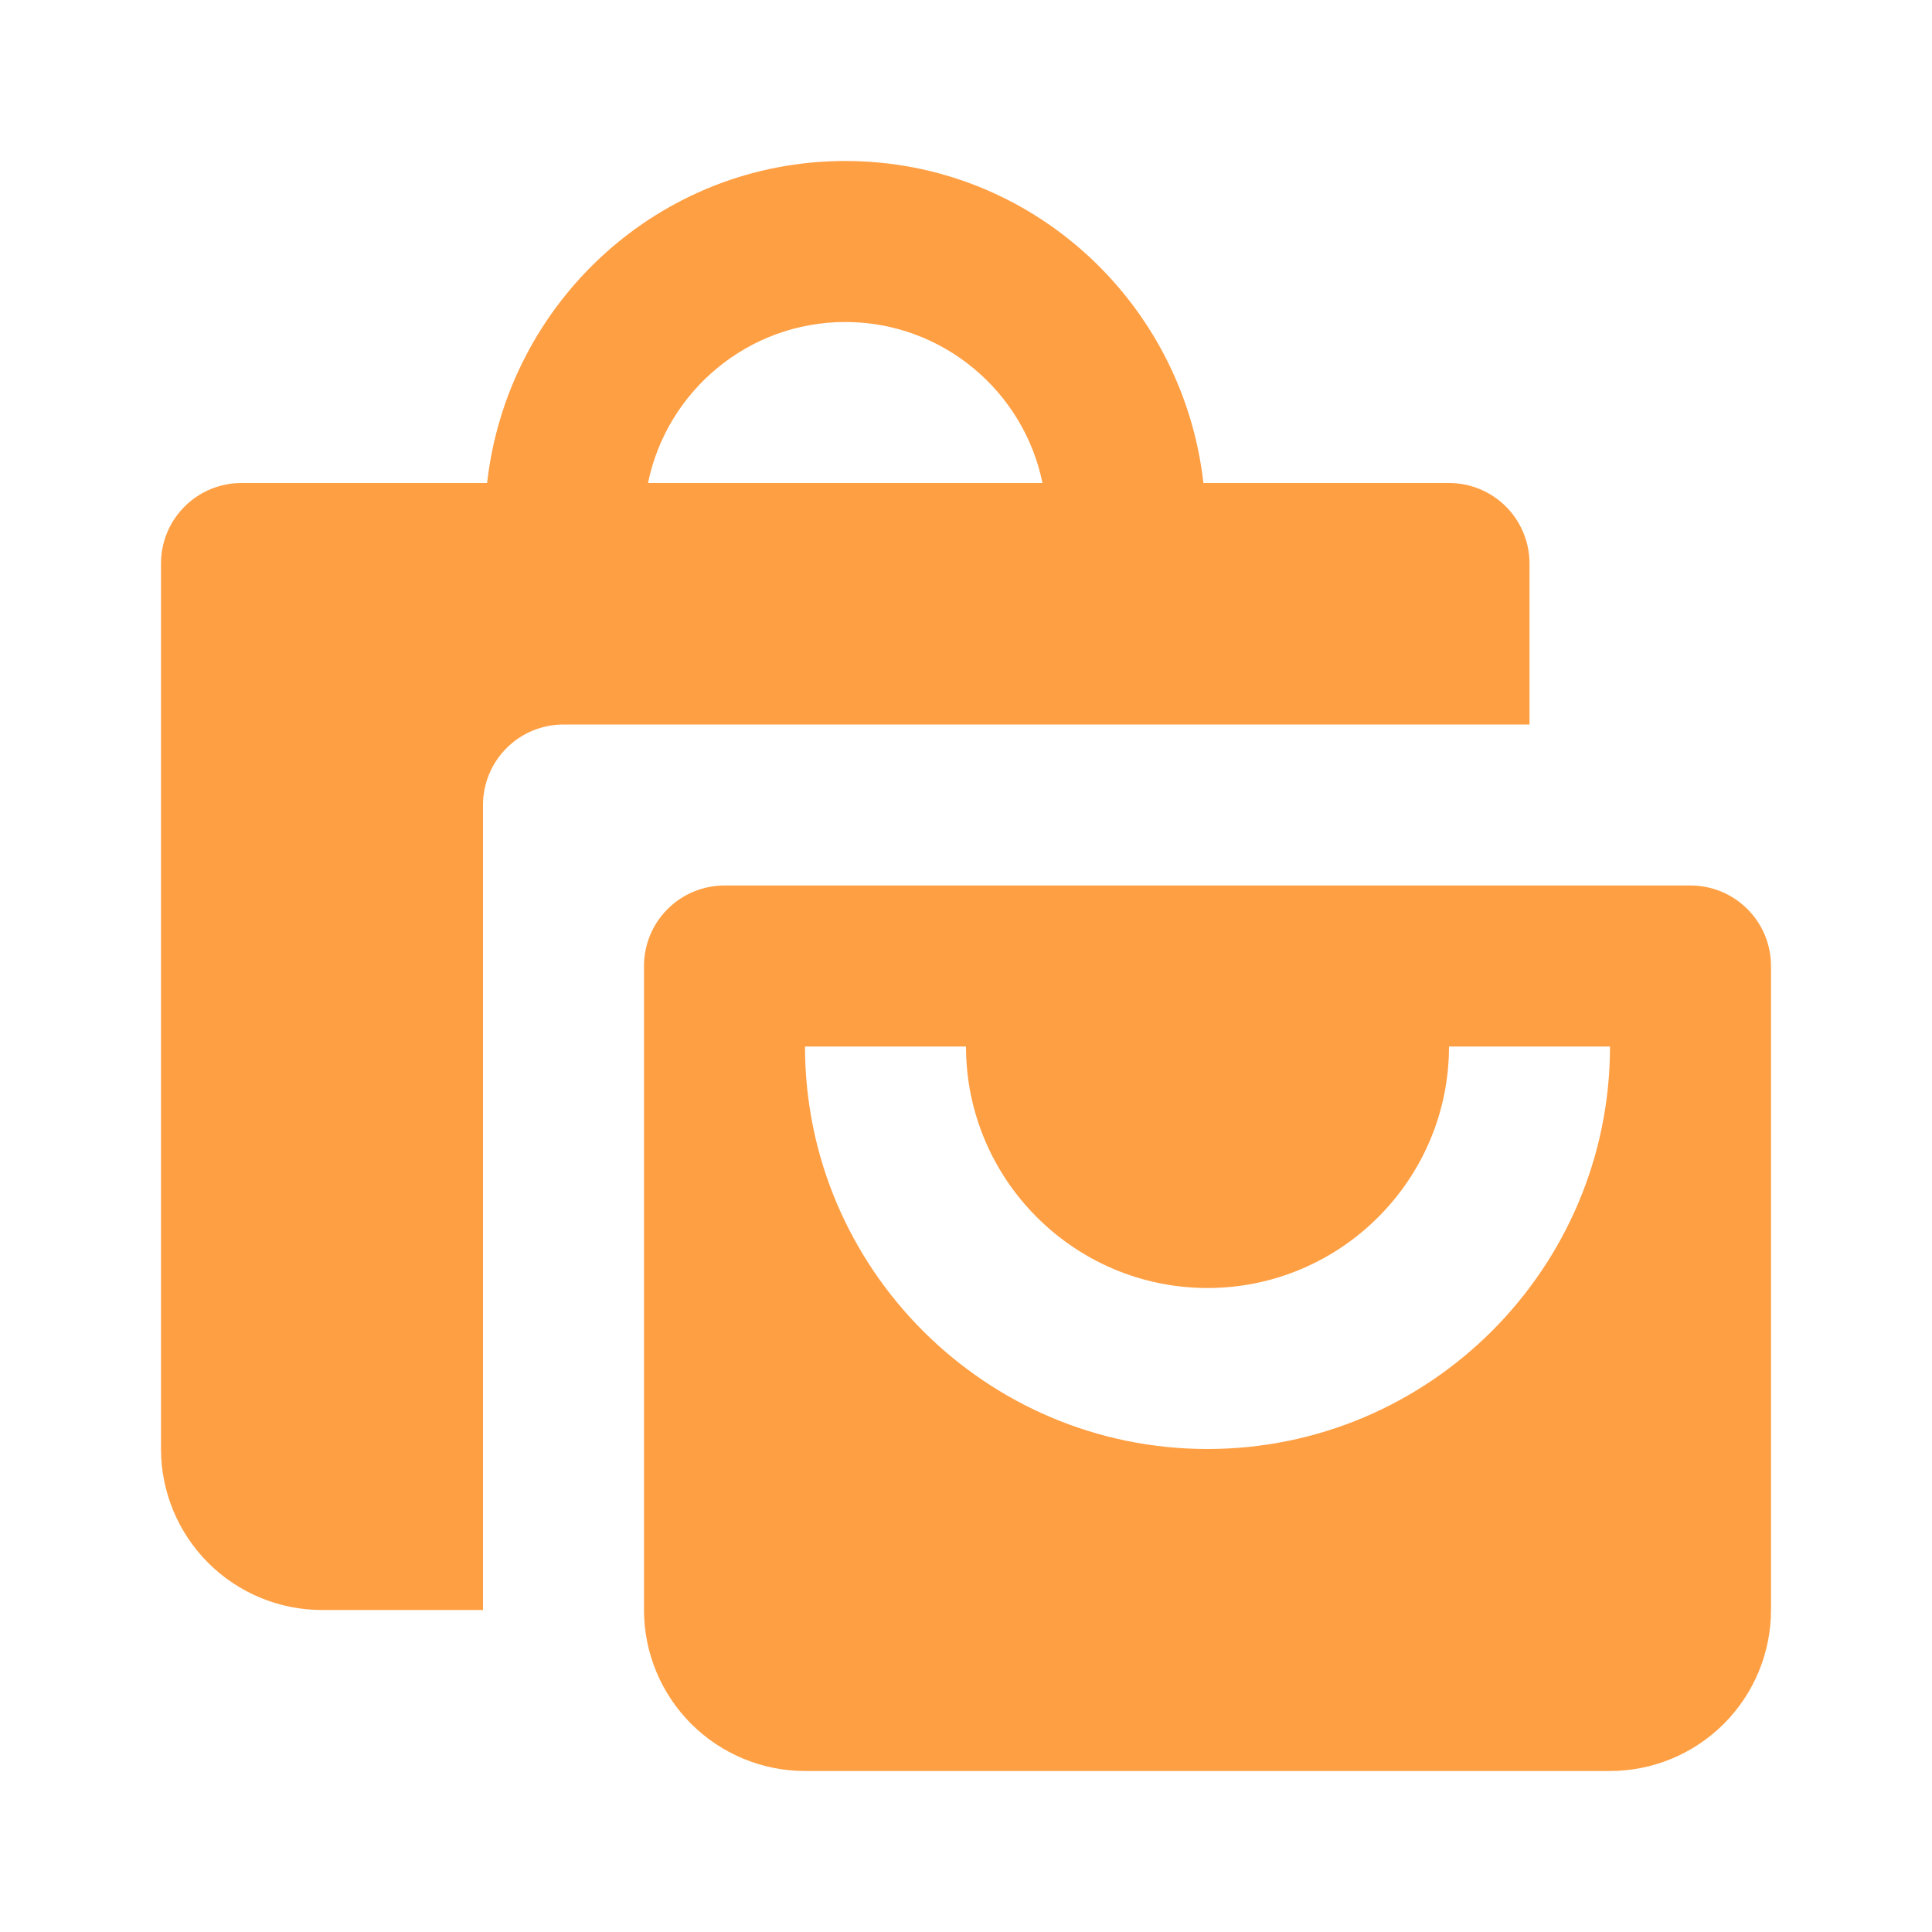
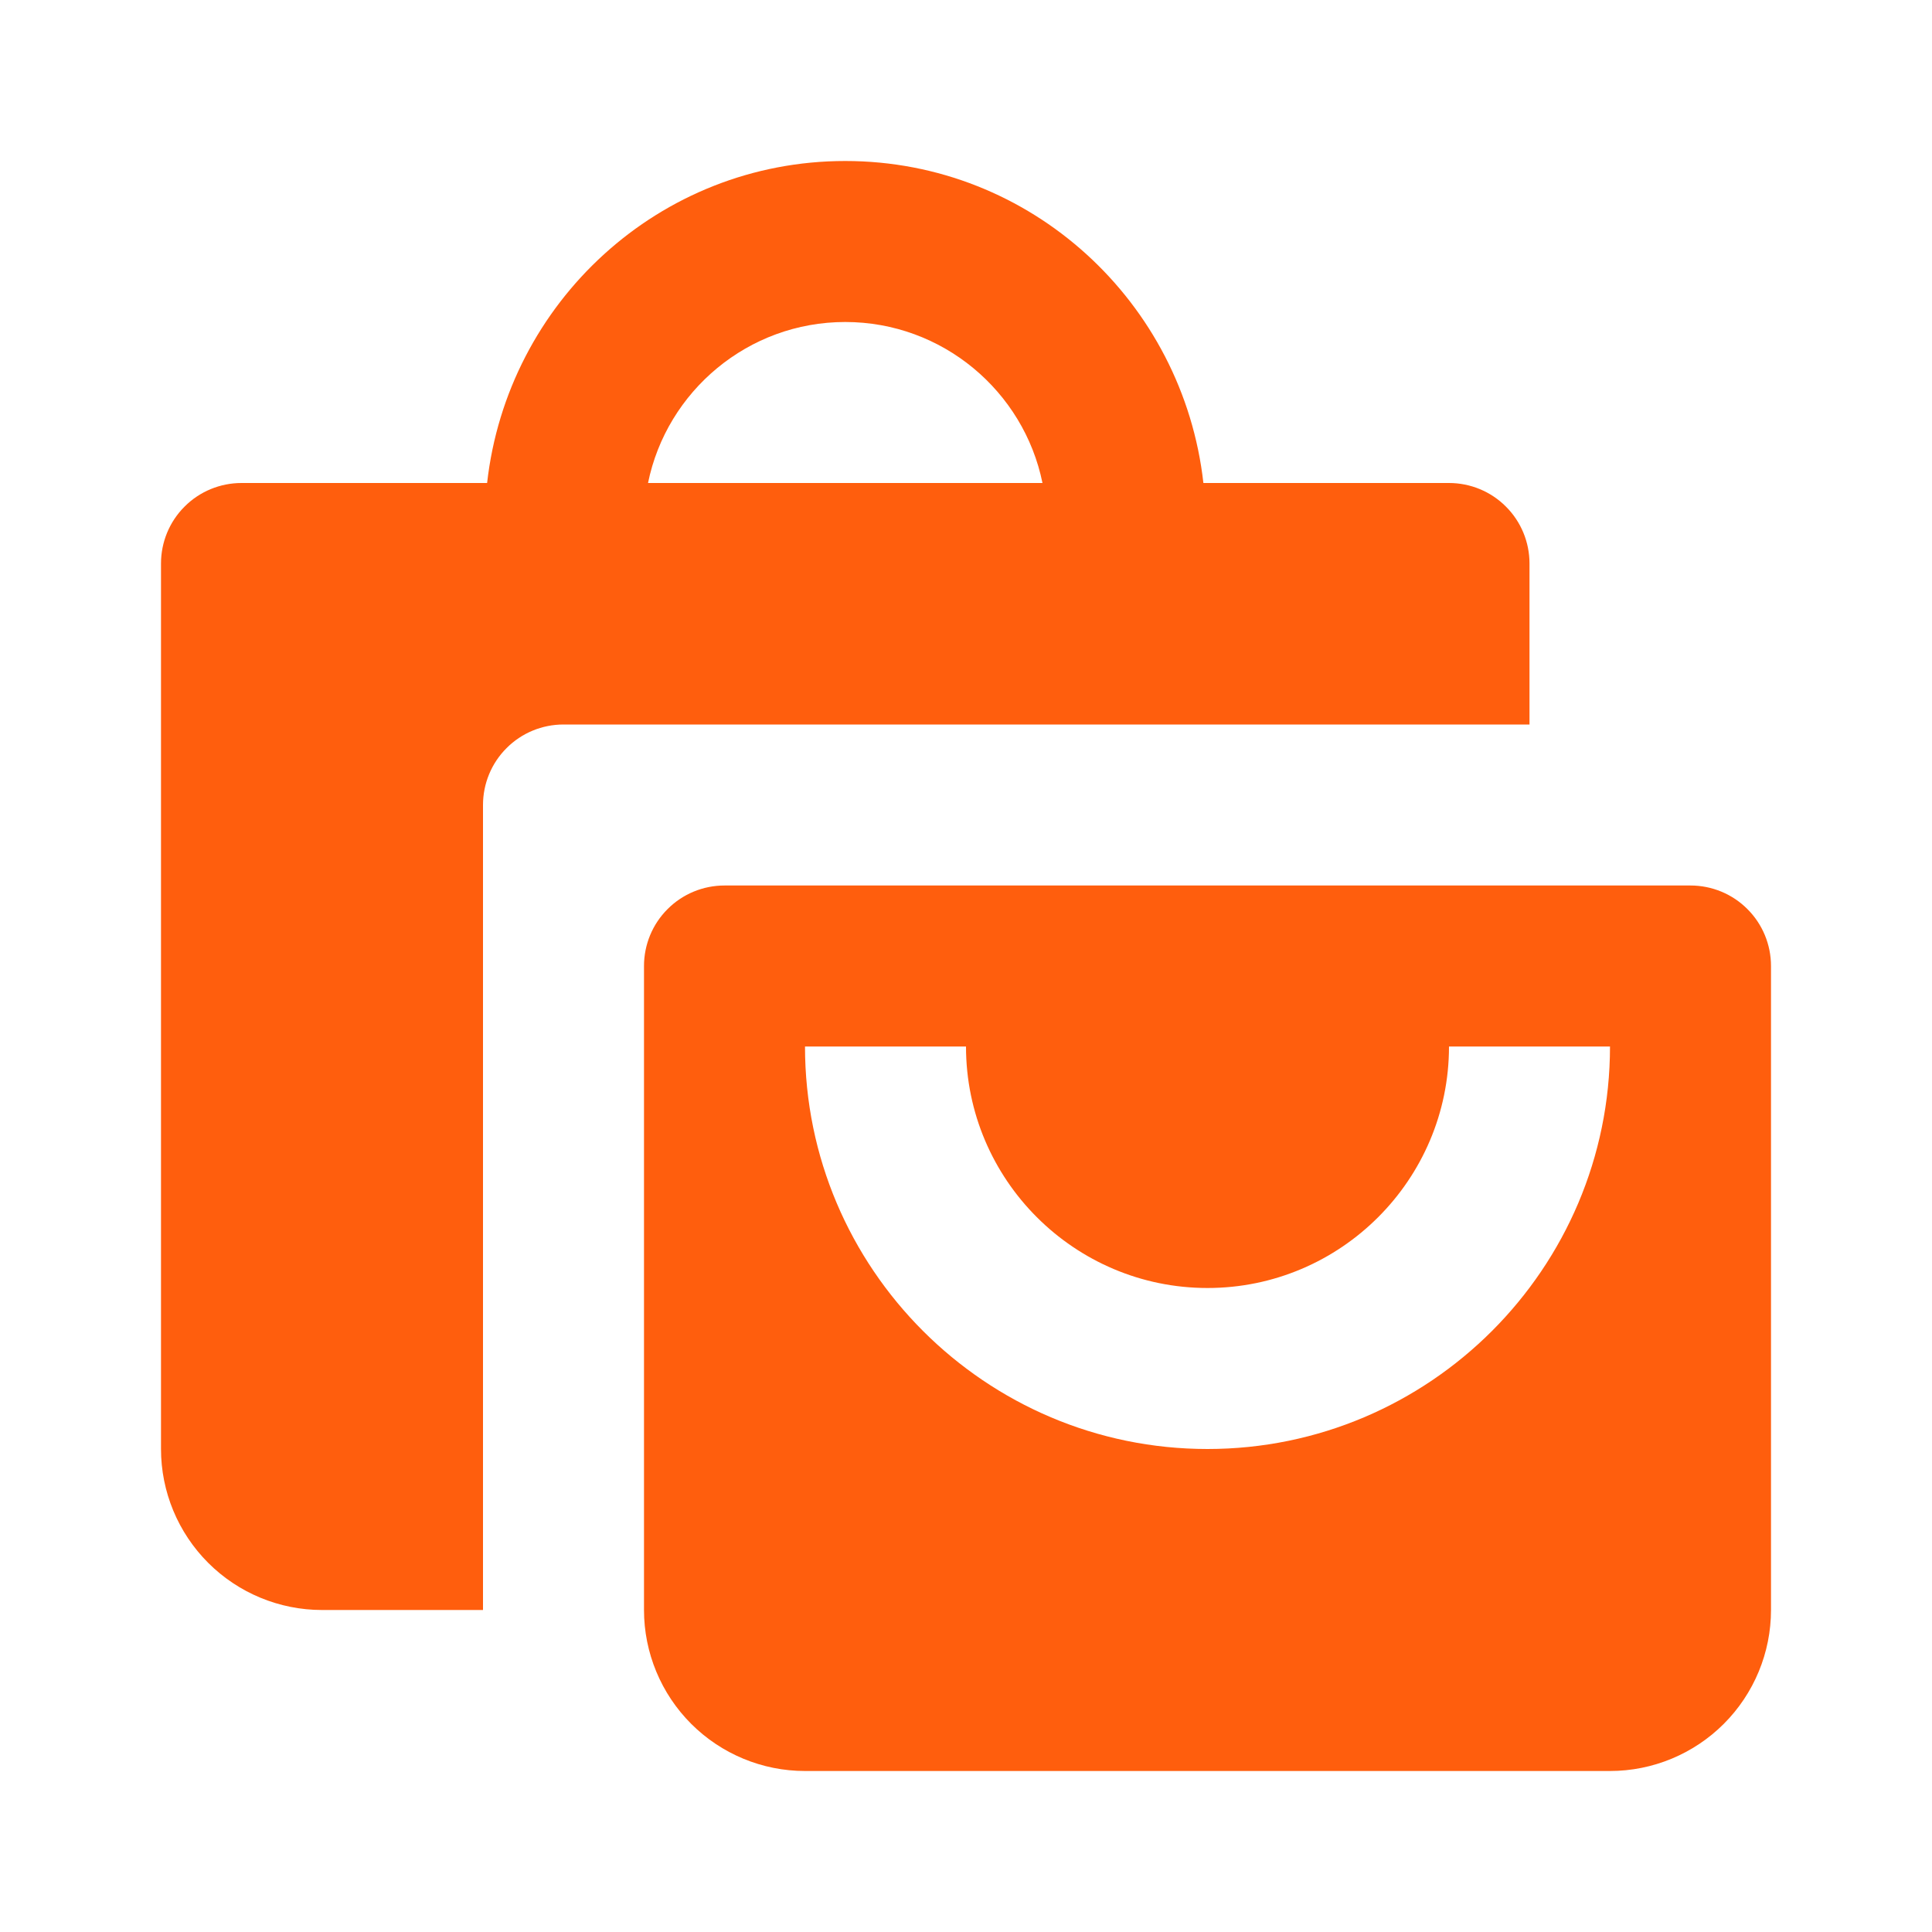
<svg xmlns="http://www.w3.org/2000/svg" width="24" height="24" viewBox="0 0 24 24" fill="none">
-   <path d="M4 20H6V10C6 9.735 6.105 9.48 6.293 9.293C6.48 9.105 6.735 9 7 9H19V7C19 6.735 18.895 6.48 18.707 6.293C18.52 6.105 18.265 6 18 6H14.949C14.697 3.756 12.81 2 10.5 2C8.19 2 6.303 3.756 6.051 6H3C2.735 6 2.48 6.105 2.293 6.293C2.105 6.48 2 6.735 2 7V18C2 18.53 2.211 19.039 2.586 19.414C2.961 19.789 3.47 20 4 20ZM10.5 4C11.707 4 12.718 4.86 12.95 6H8.05C8.282 4.86 9.293 4 10.5 4Z" fill="#FF9F43" />
-   <path d="M21 11H9C8.735 11 8.48 11.105 8.293 11.293C8.105 11.48 8 11.735 8 12V20C8 20.53 8.211 21.039 8.586 21.414C8.961 21.789 9.47 22 10 22H20C20.53 22 21.039 21.789 21.414 21.414C21.789 21.039 22 20.53 22 20V12C22 11.735 21.895 11.48 21.707 11.293C21.52 11.105 21.265 11 21 11ZM15 18C12.243 18 10 15.757 10 13H12C12 14.654 13.346 16 15 16C16.654 16 18 14.654 18 13H20C20 15.757 17.757 18 15 18Z" fill="#FF9F43" />
+   <path d="M4 20H6V10C6 9.735 6.105 9.48 6.293 9.293C6.48 9.105 6.735 9 7 9H19V7C19 6.735 18.895 6.48 18.707 6.293C18.52 6.105 18.265 6 18 6H14.949C14.697 3.756 12.81 2 10.5 2C8.19 2 6.303 3.756 6.051 6H3C2.735 6 2.48 6.105 2.293 6.293C2.105 6.48 2 6.735 2 7V18C2 18.53 2.211 19.039 2.586 19.414C2.961 19.789 3.47 20 4 20ZM10.5 4C11.707 4 12.718 4.86 12.95 6H8.05C8.282 4.86 9.293 4 10.5 4Z" fill="#ff5e0d" />
+   <path d="M21 11H9C8.735 11 8.48 11.105 8.293 11.293C8.105 11.48 8 11.735 8 12V20C8 20.53 8.211 21.039 8.586 21.414C8.961 21.789 9.47 22 10 22H20C20.53 22 21.039 21.789 21.414 21.414C21.789 21.039 22 20.53 22 20V12C22 11.735 21.895 11.48 21.707 11.293C21.52 11.105 21.265 11 21 11ZM15 18C12.243 18 10 15.757 10 13H12C12 14.654 13.346 16 15 16C16.654 16 18 14.654 18 13H20C20 15.757 17.757 18 15 18Z" fill="#ff5e0d" />
</svg>
